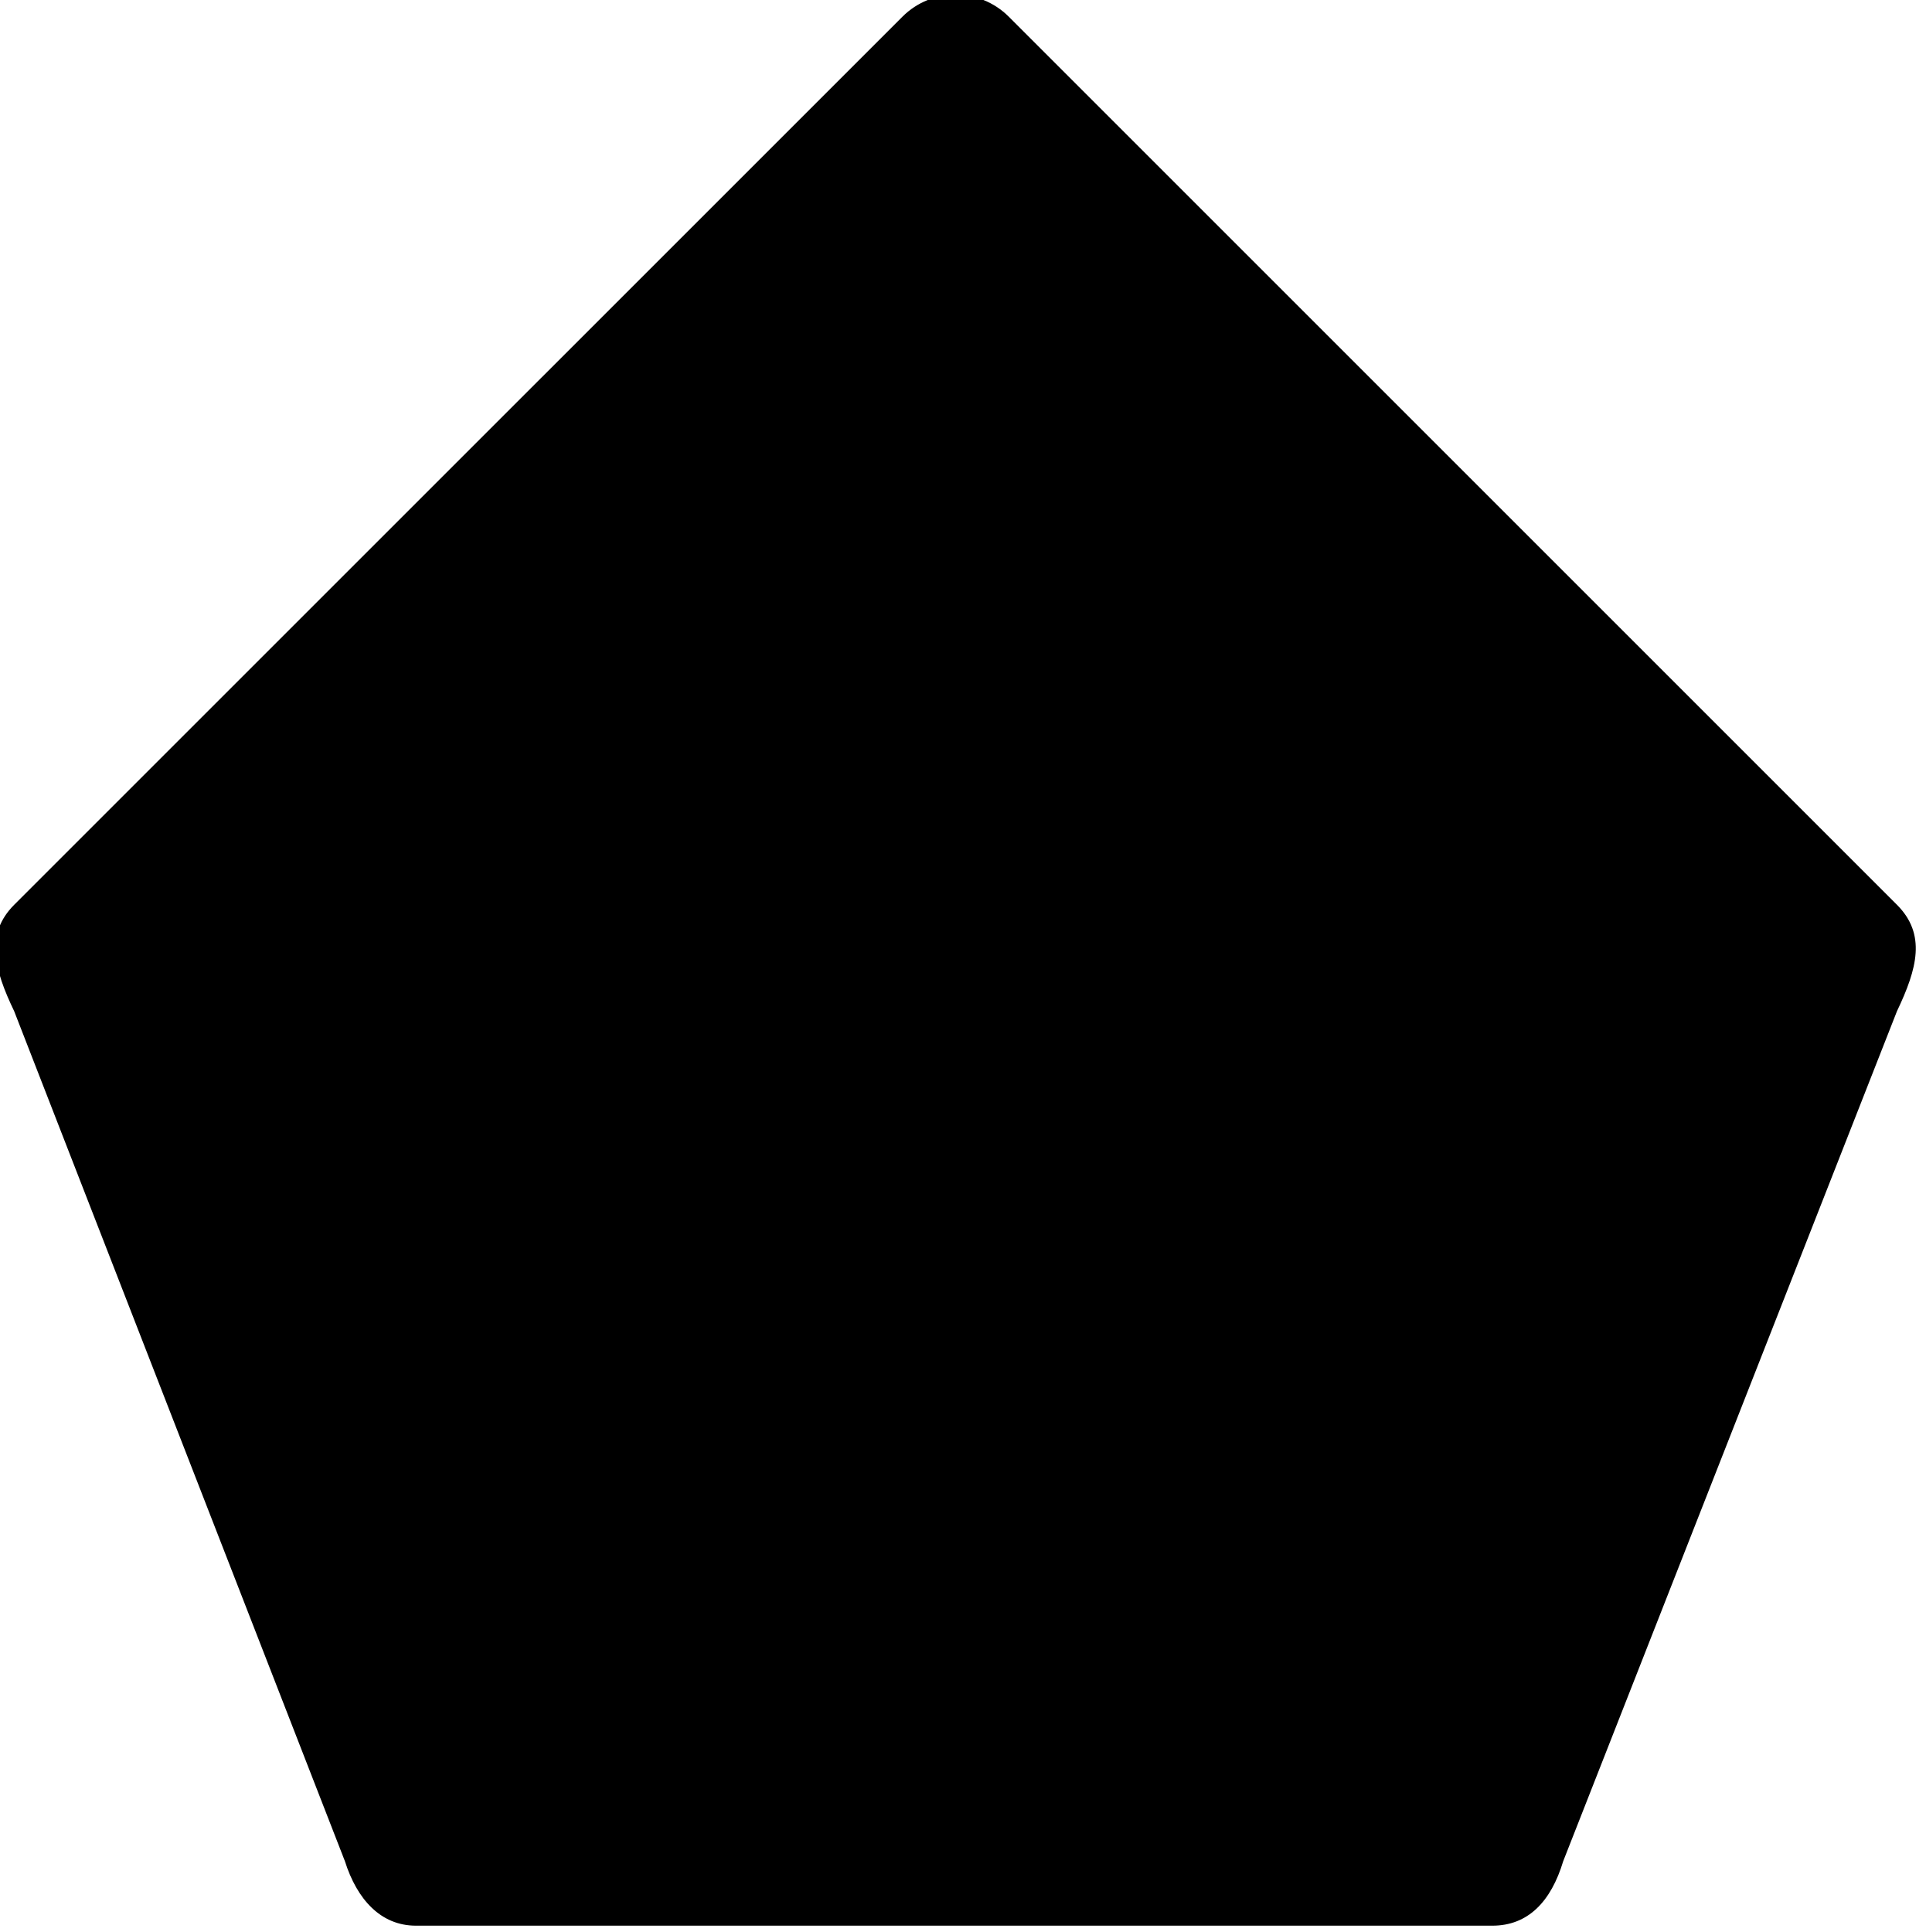
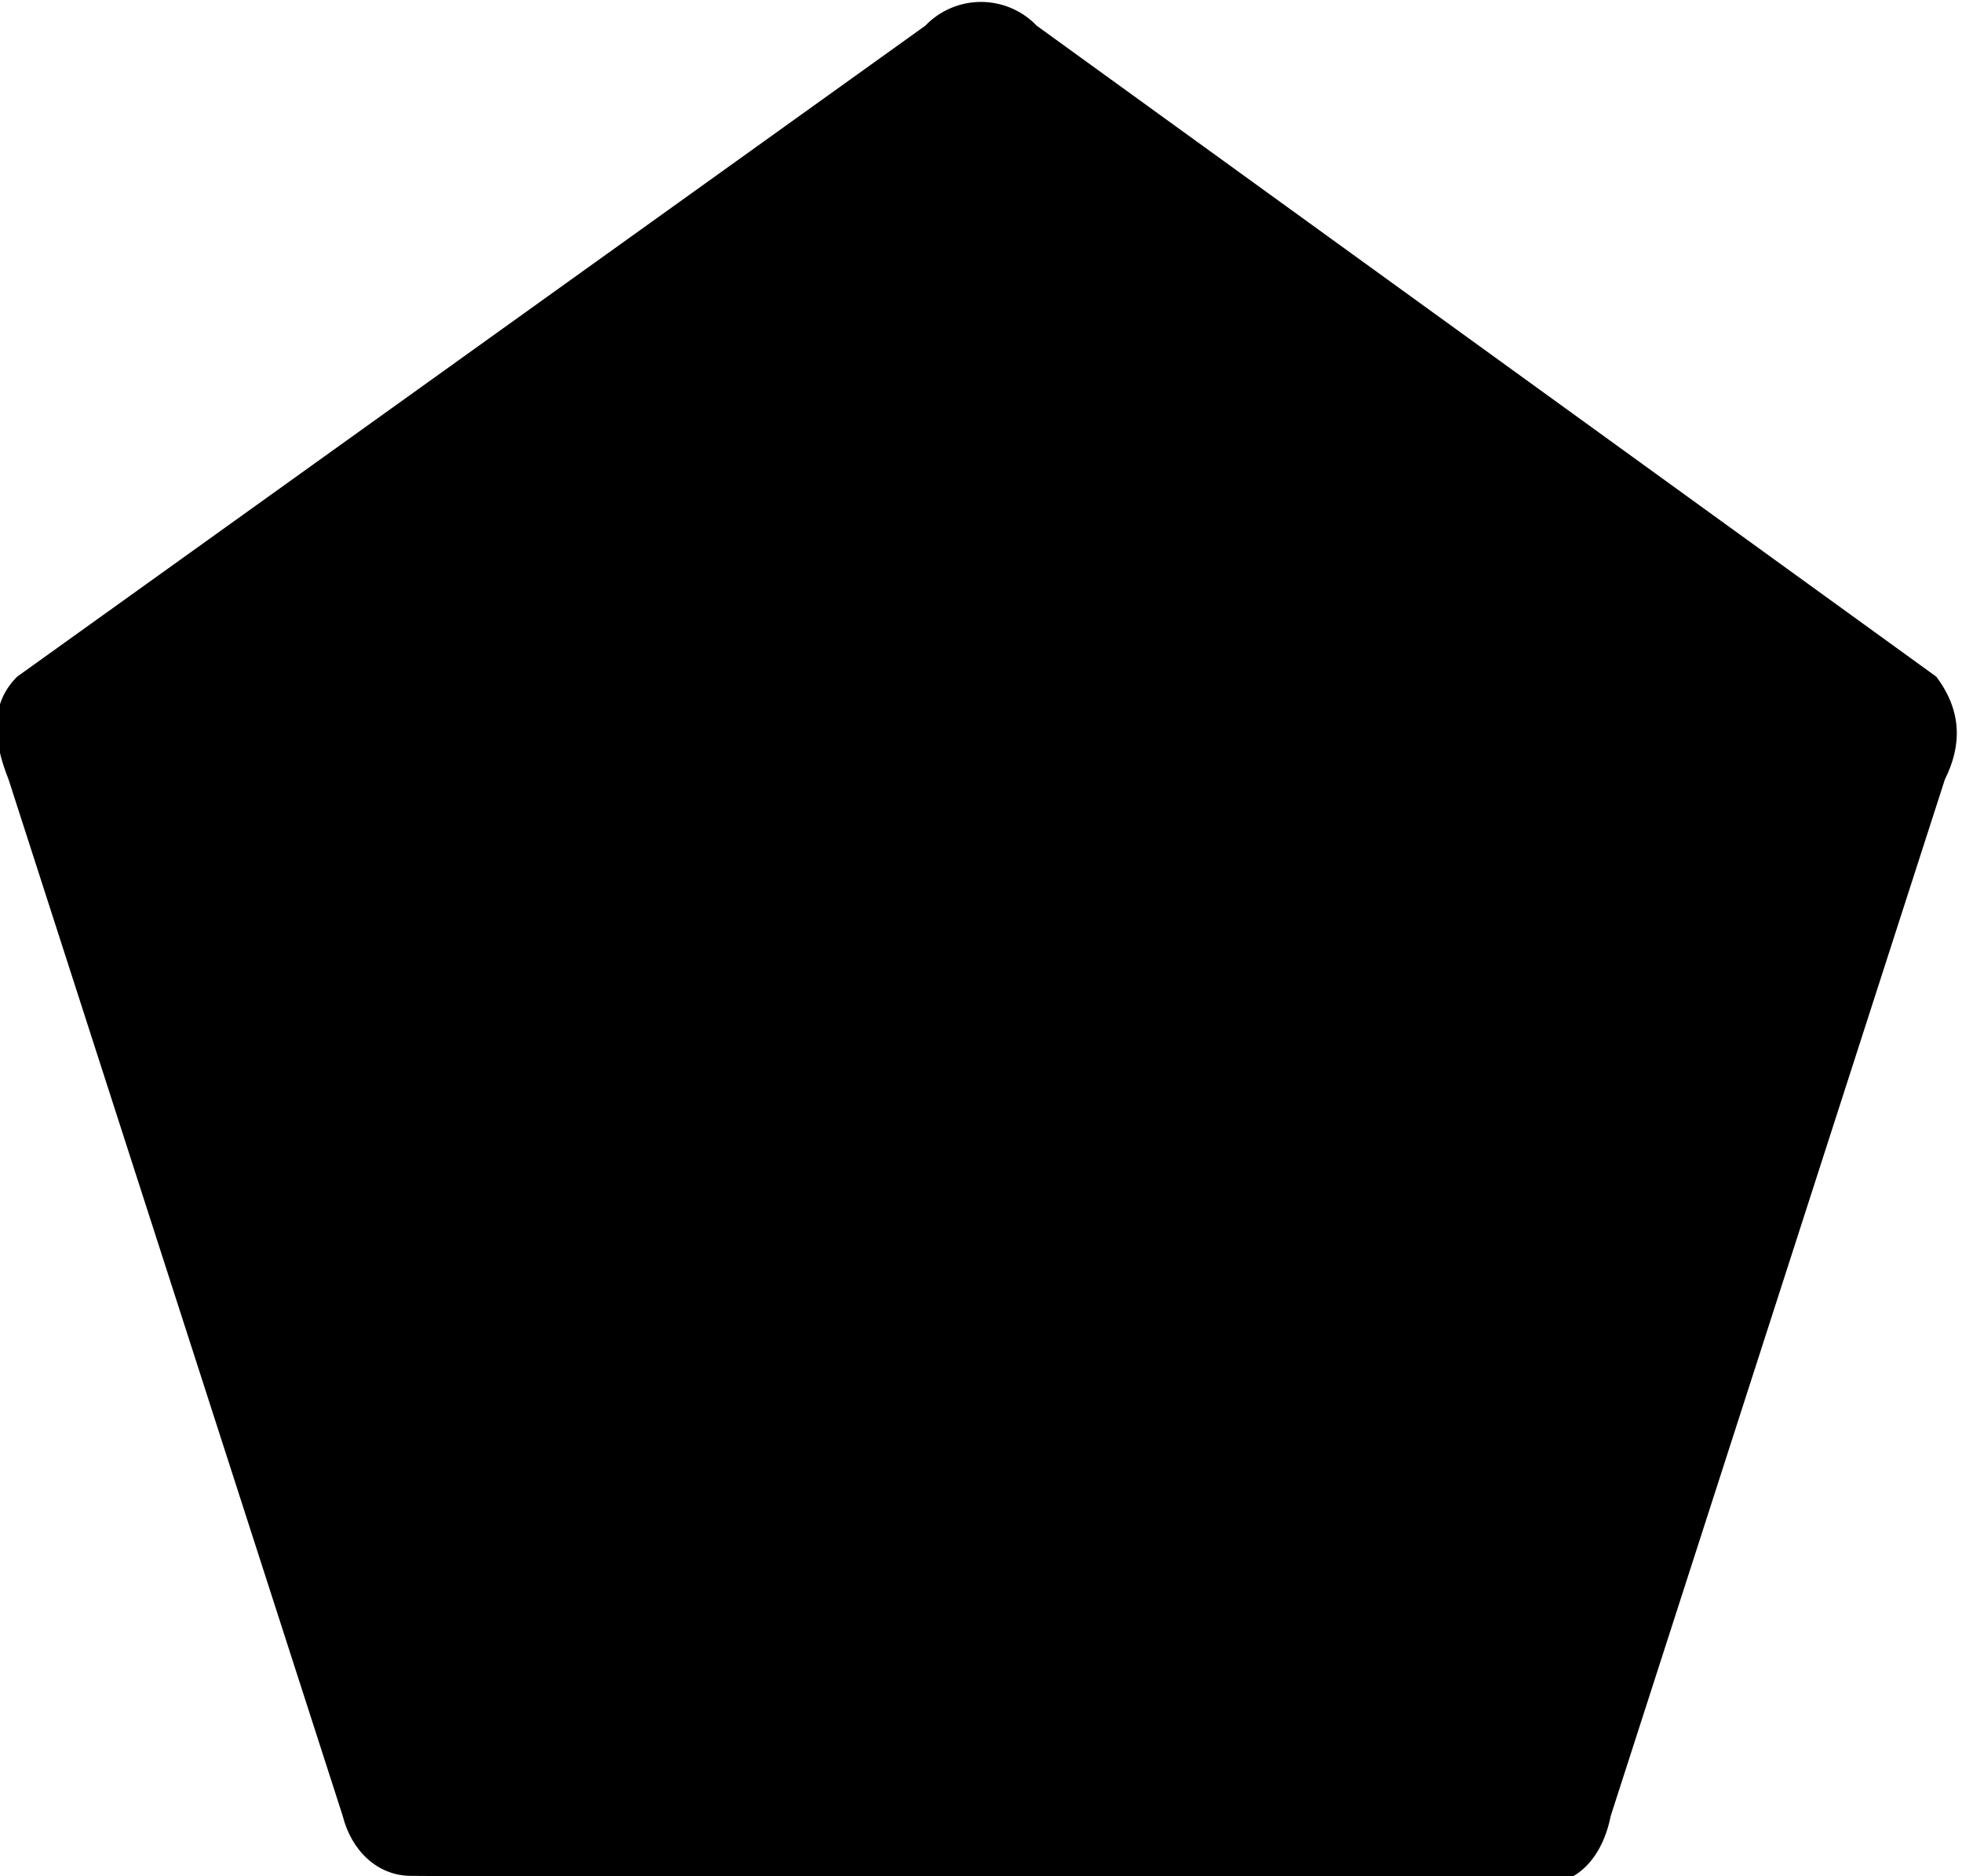
- <svg viewBox="0 0 280 281">
-   <path class="fill-current" d="M784.88,871.07,736.34,994.7c-1.77,5.88-5.12,9.38-10.3,9.38H569.49c-5.18,0-8.6-3.91-10.33-9.38l-48.1-123.63c-2.92-6.08-4.27-11.19,0-15.47L640.24,726.43a10.94,10.94,0,0,1,15.47,0L784.88,855.6C789.15,859.88,787.84,864.86,784.88,871.07Z" transform="translate(-509 -724)" />
+ <svg xmlns="http://www.w3.org/2000/svg" id="d12" viewBox="0 0 229 219">
+   <path d="M761 839l-39 121c-1 5-4 8-8 8l-132-1c-4 0-7-3-8-7l-39-121c-2-5-2-9 1-12l106-76a9 9 0 0113 0l105 76c3 4 3 8 1 12z" transform="translate(-534 -748)" />
</svg>
